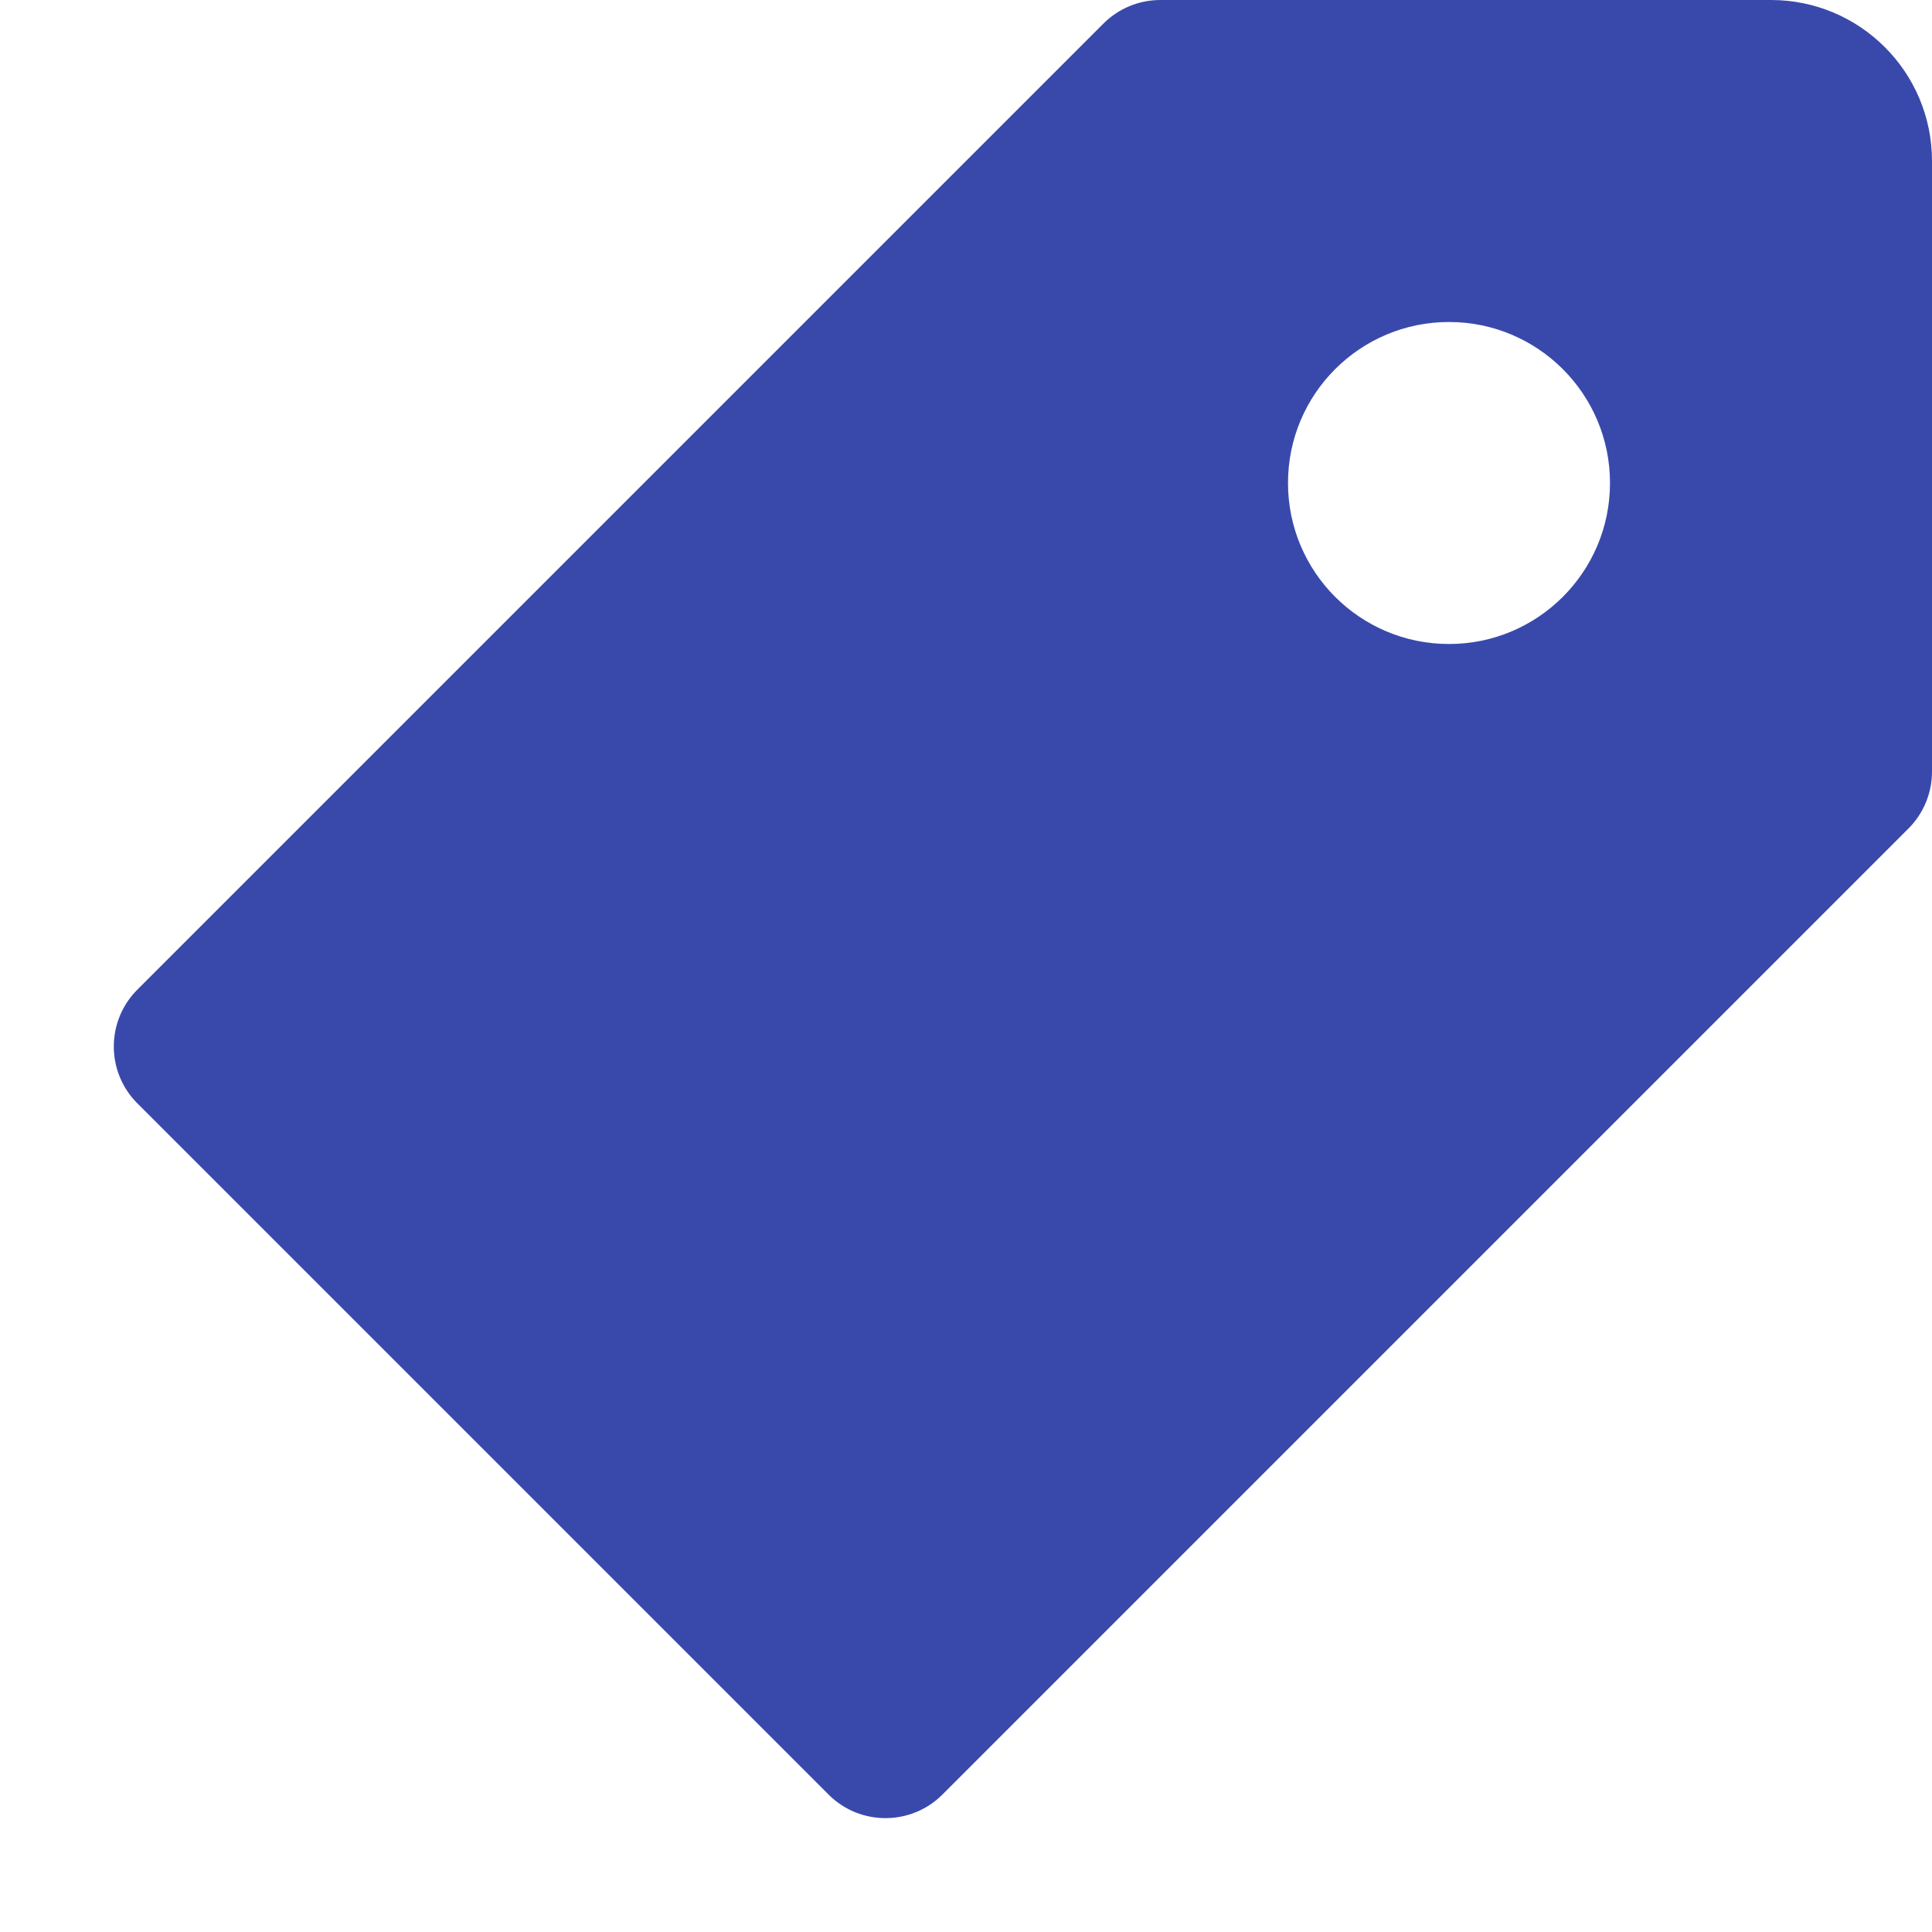
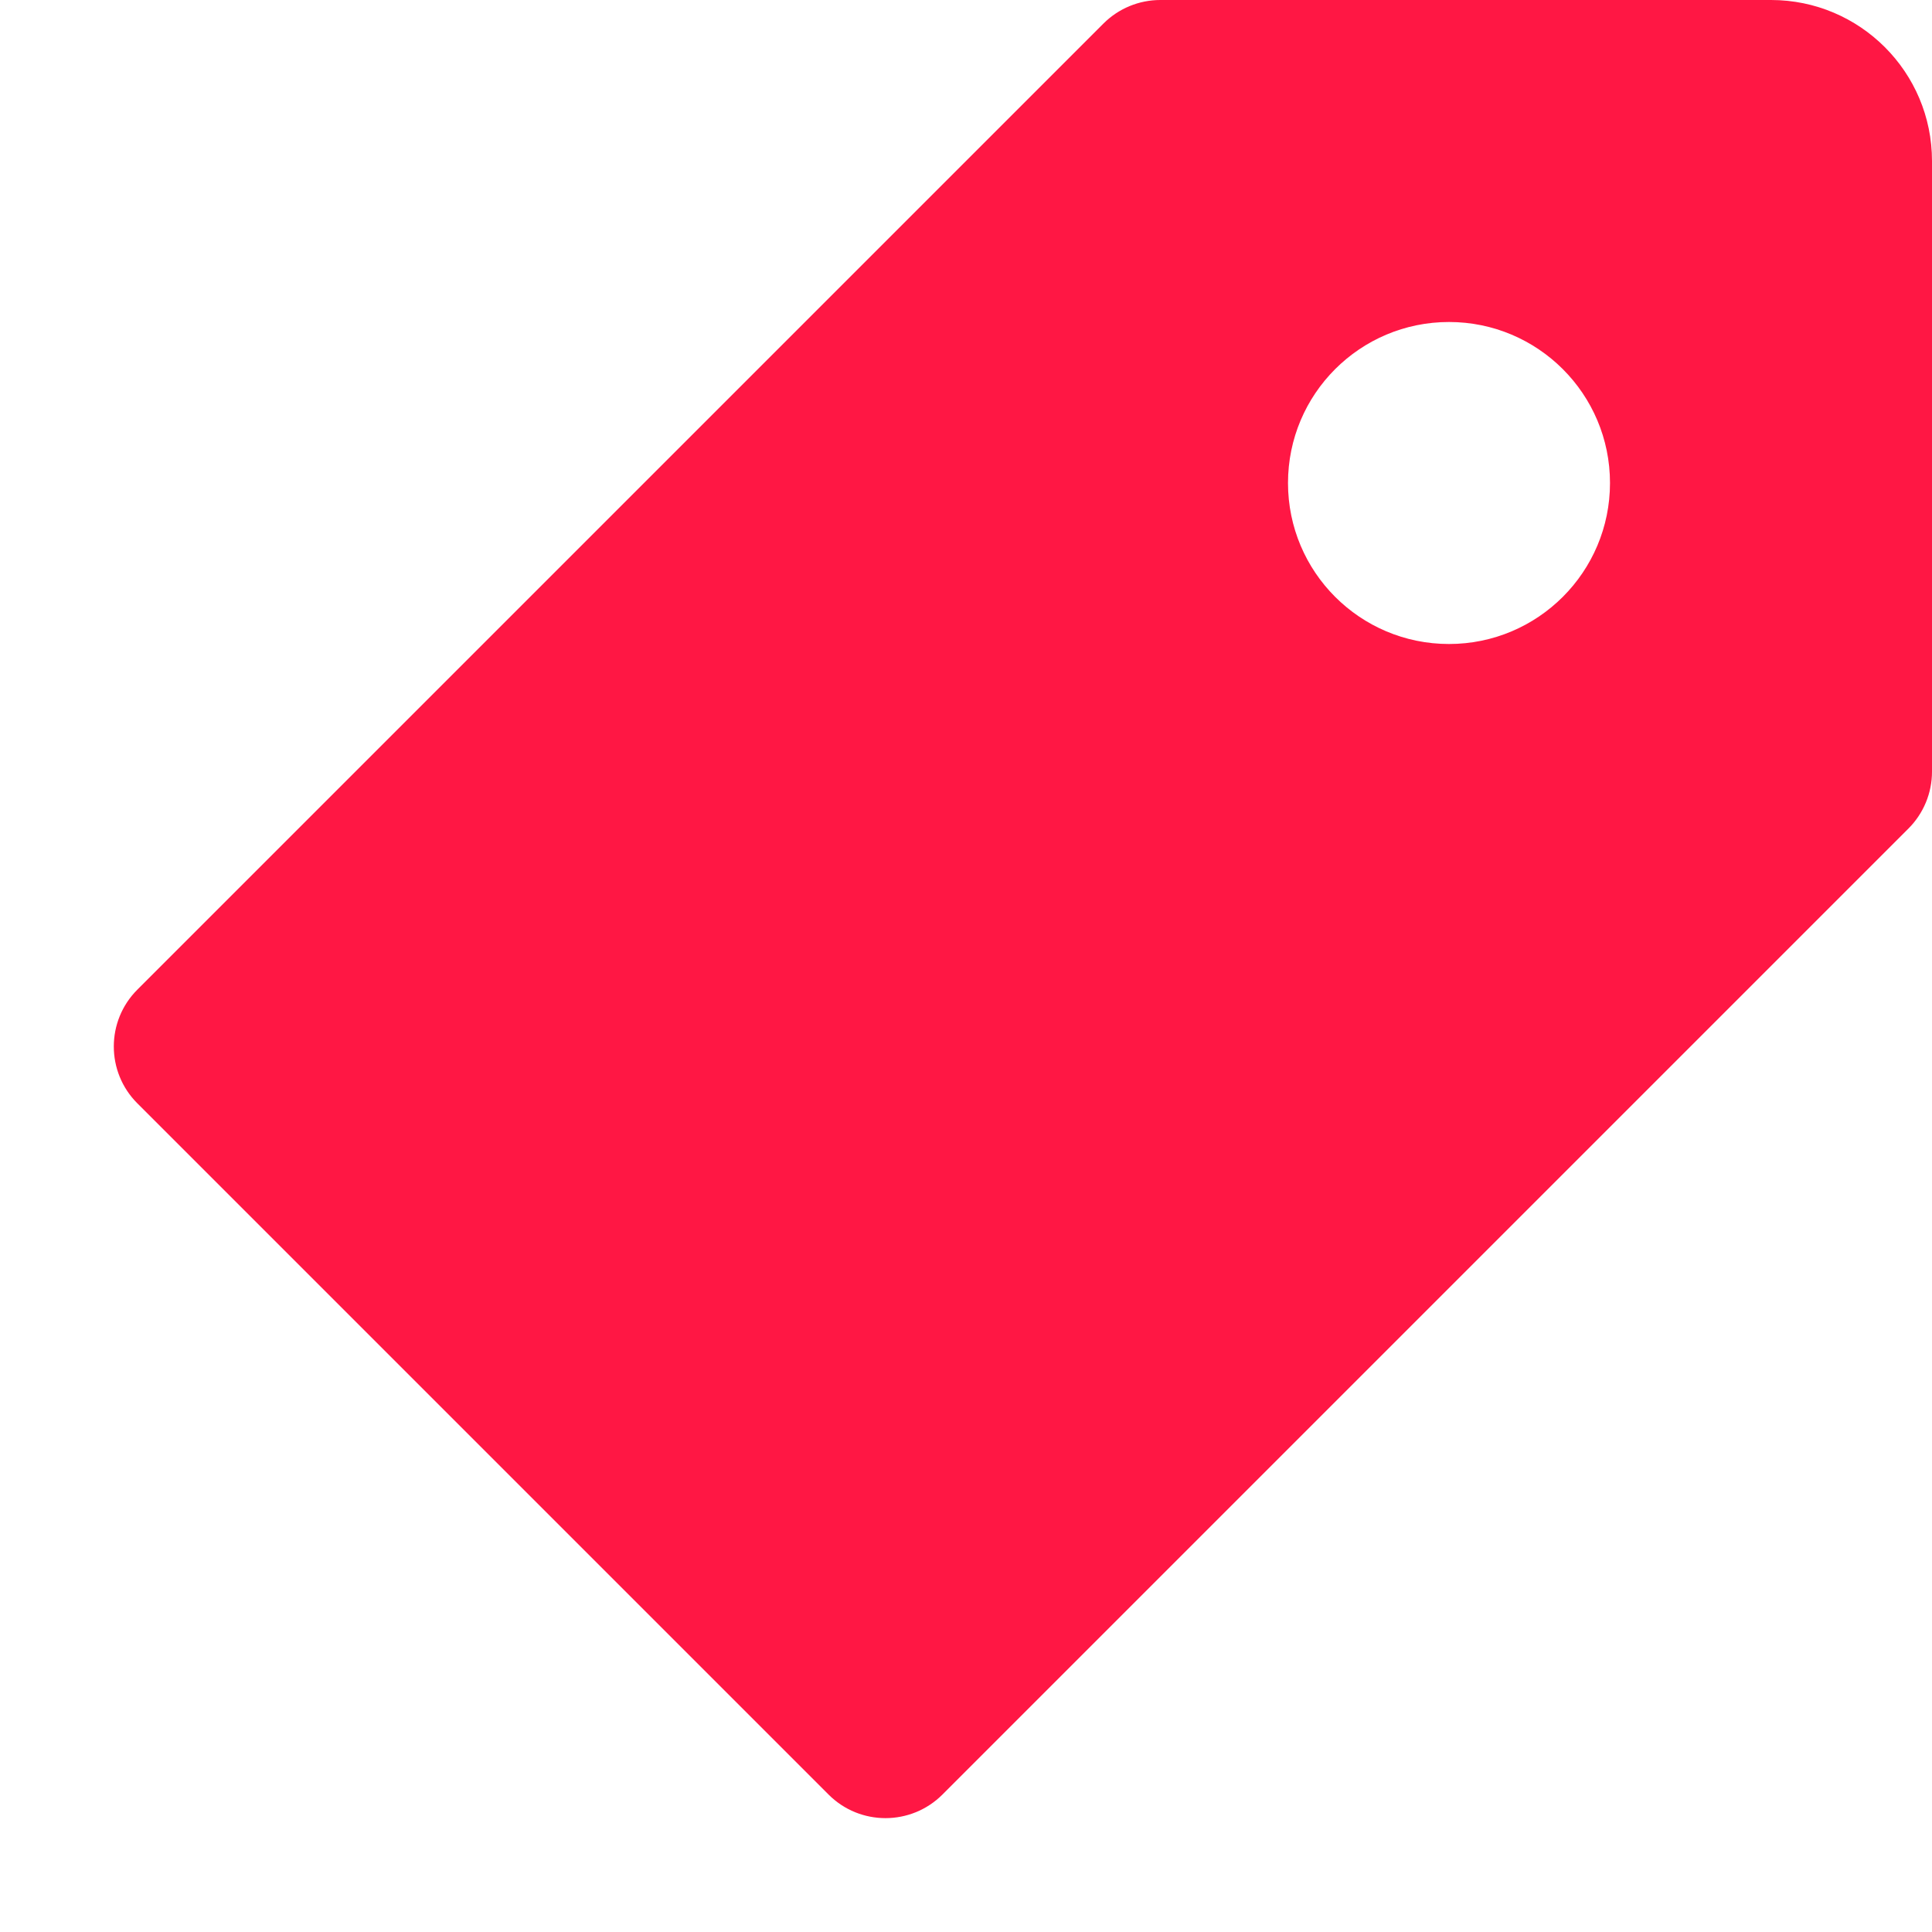
<svg xmlns="http://www.w3.org/2000/svg" width="24" height="24" viewBox="0 0 24 24" fill="none">
-   <path fill-rule="evenodd" clip-rule="evenodd" d="M1.707 12.293L13.707 0.293C13.895 0.105 14.149 0 14.414 0H22C23.104 0 24 0.895 24 2V9.586C24 9.851 23.895 10.105 23.707 10.293L11.707 22.293C11.316 22.683 10.683 22.683 10.293 22.293L1.707 13.707C1.316 13.317 1.316 12.683 1.707 12.293ZM18 8C19.104 8 20 7.105 20 6C20 4.895 19.104 4 18 4C16.895 4 16 4.895 16 6C16 7.105 16.895 8 18 8Z" fill="#3949AB" />
+   <path fill-rule="evenodd" clip-rule="evenodd" d="M1.707 12.293L13.707 0.293C13.895 0.105 14.149 0 14.414 0H22C23.104 0 24 0.895 24 2V9.586C24 9.851 23.895 10.105 23.707 10.293L11.707 22.293C11.316 22.683 10.683 22.683 10.293 22.293L1.707 13.707C1.316 13.317 1.316 12.683 1.707 12.293ZM18 8C19.104 8 20 7.105 20 6C20 4.895 19.104 4 18 4C16.895 4 16 4.895 16 6C16 7.105 16.895 8 18 8Z" fill="#ff1744" />
</svg>
